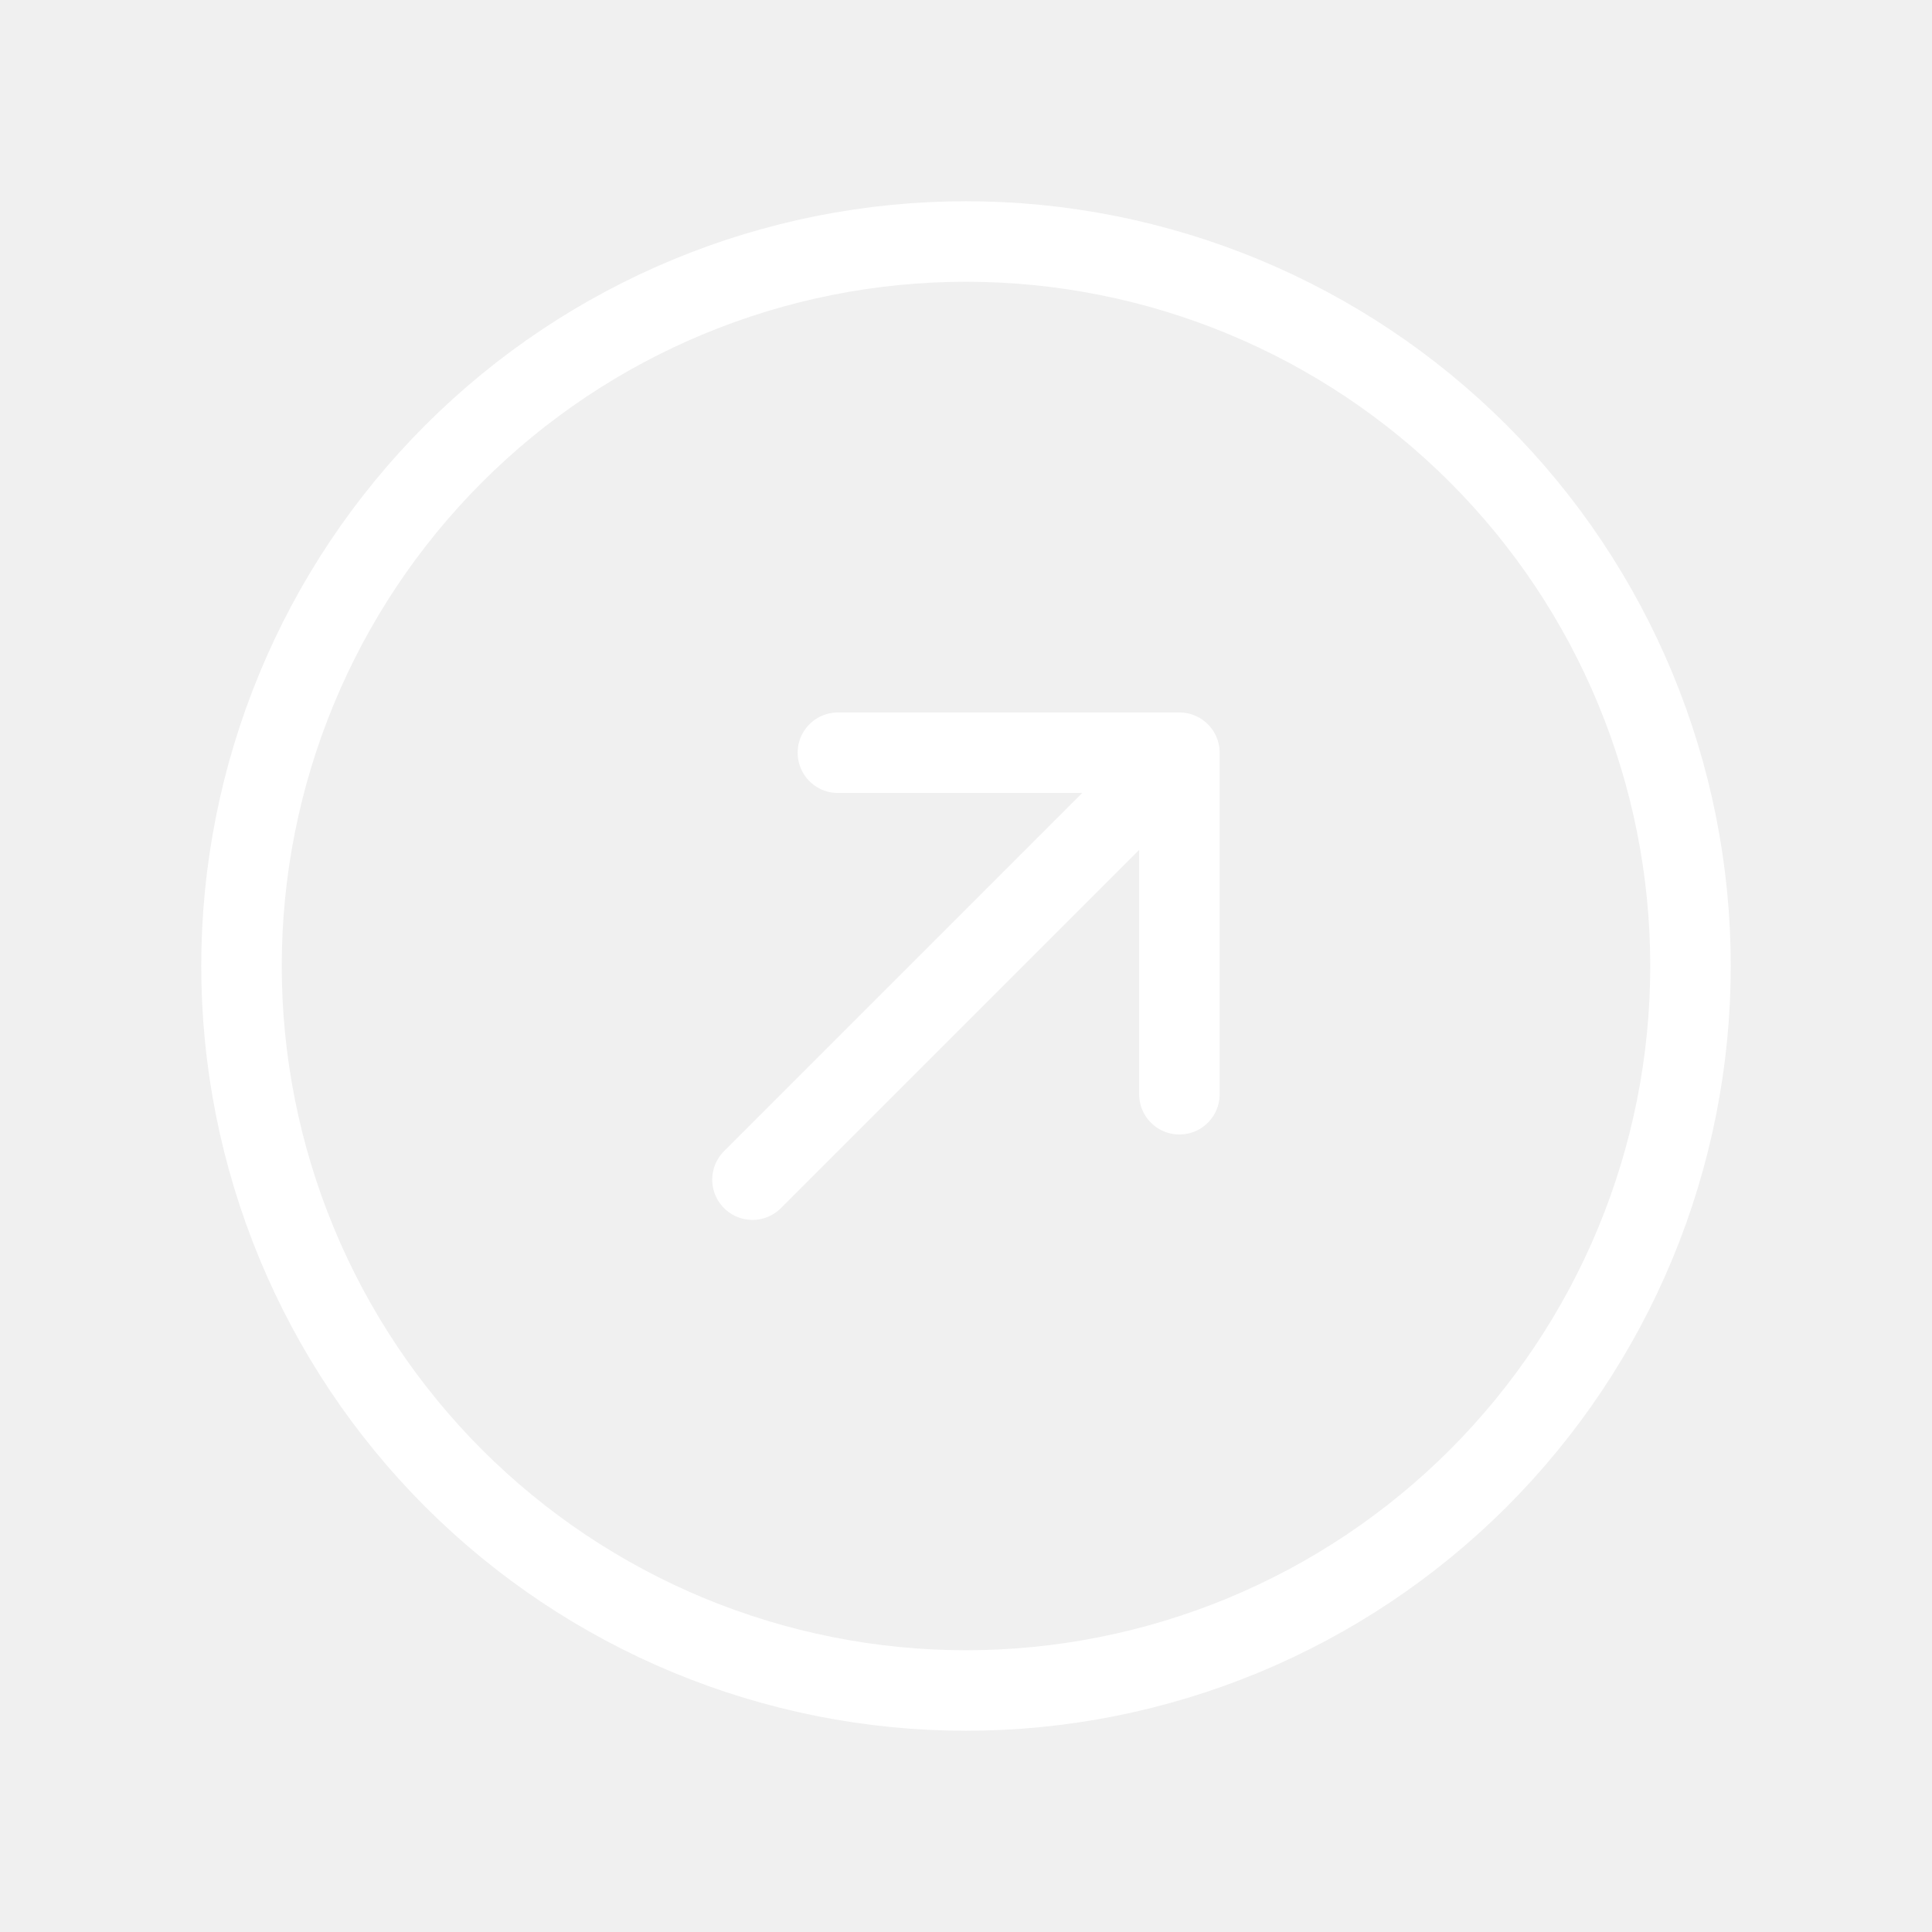
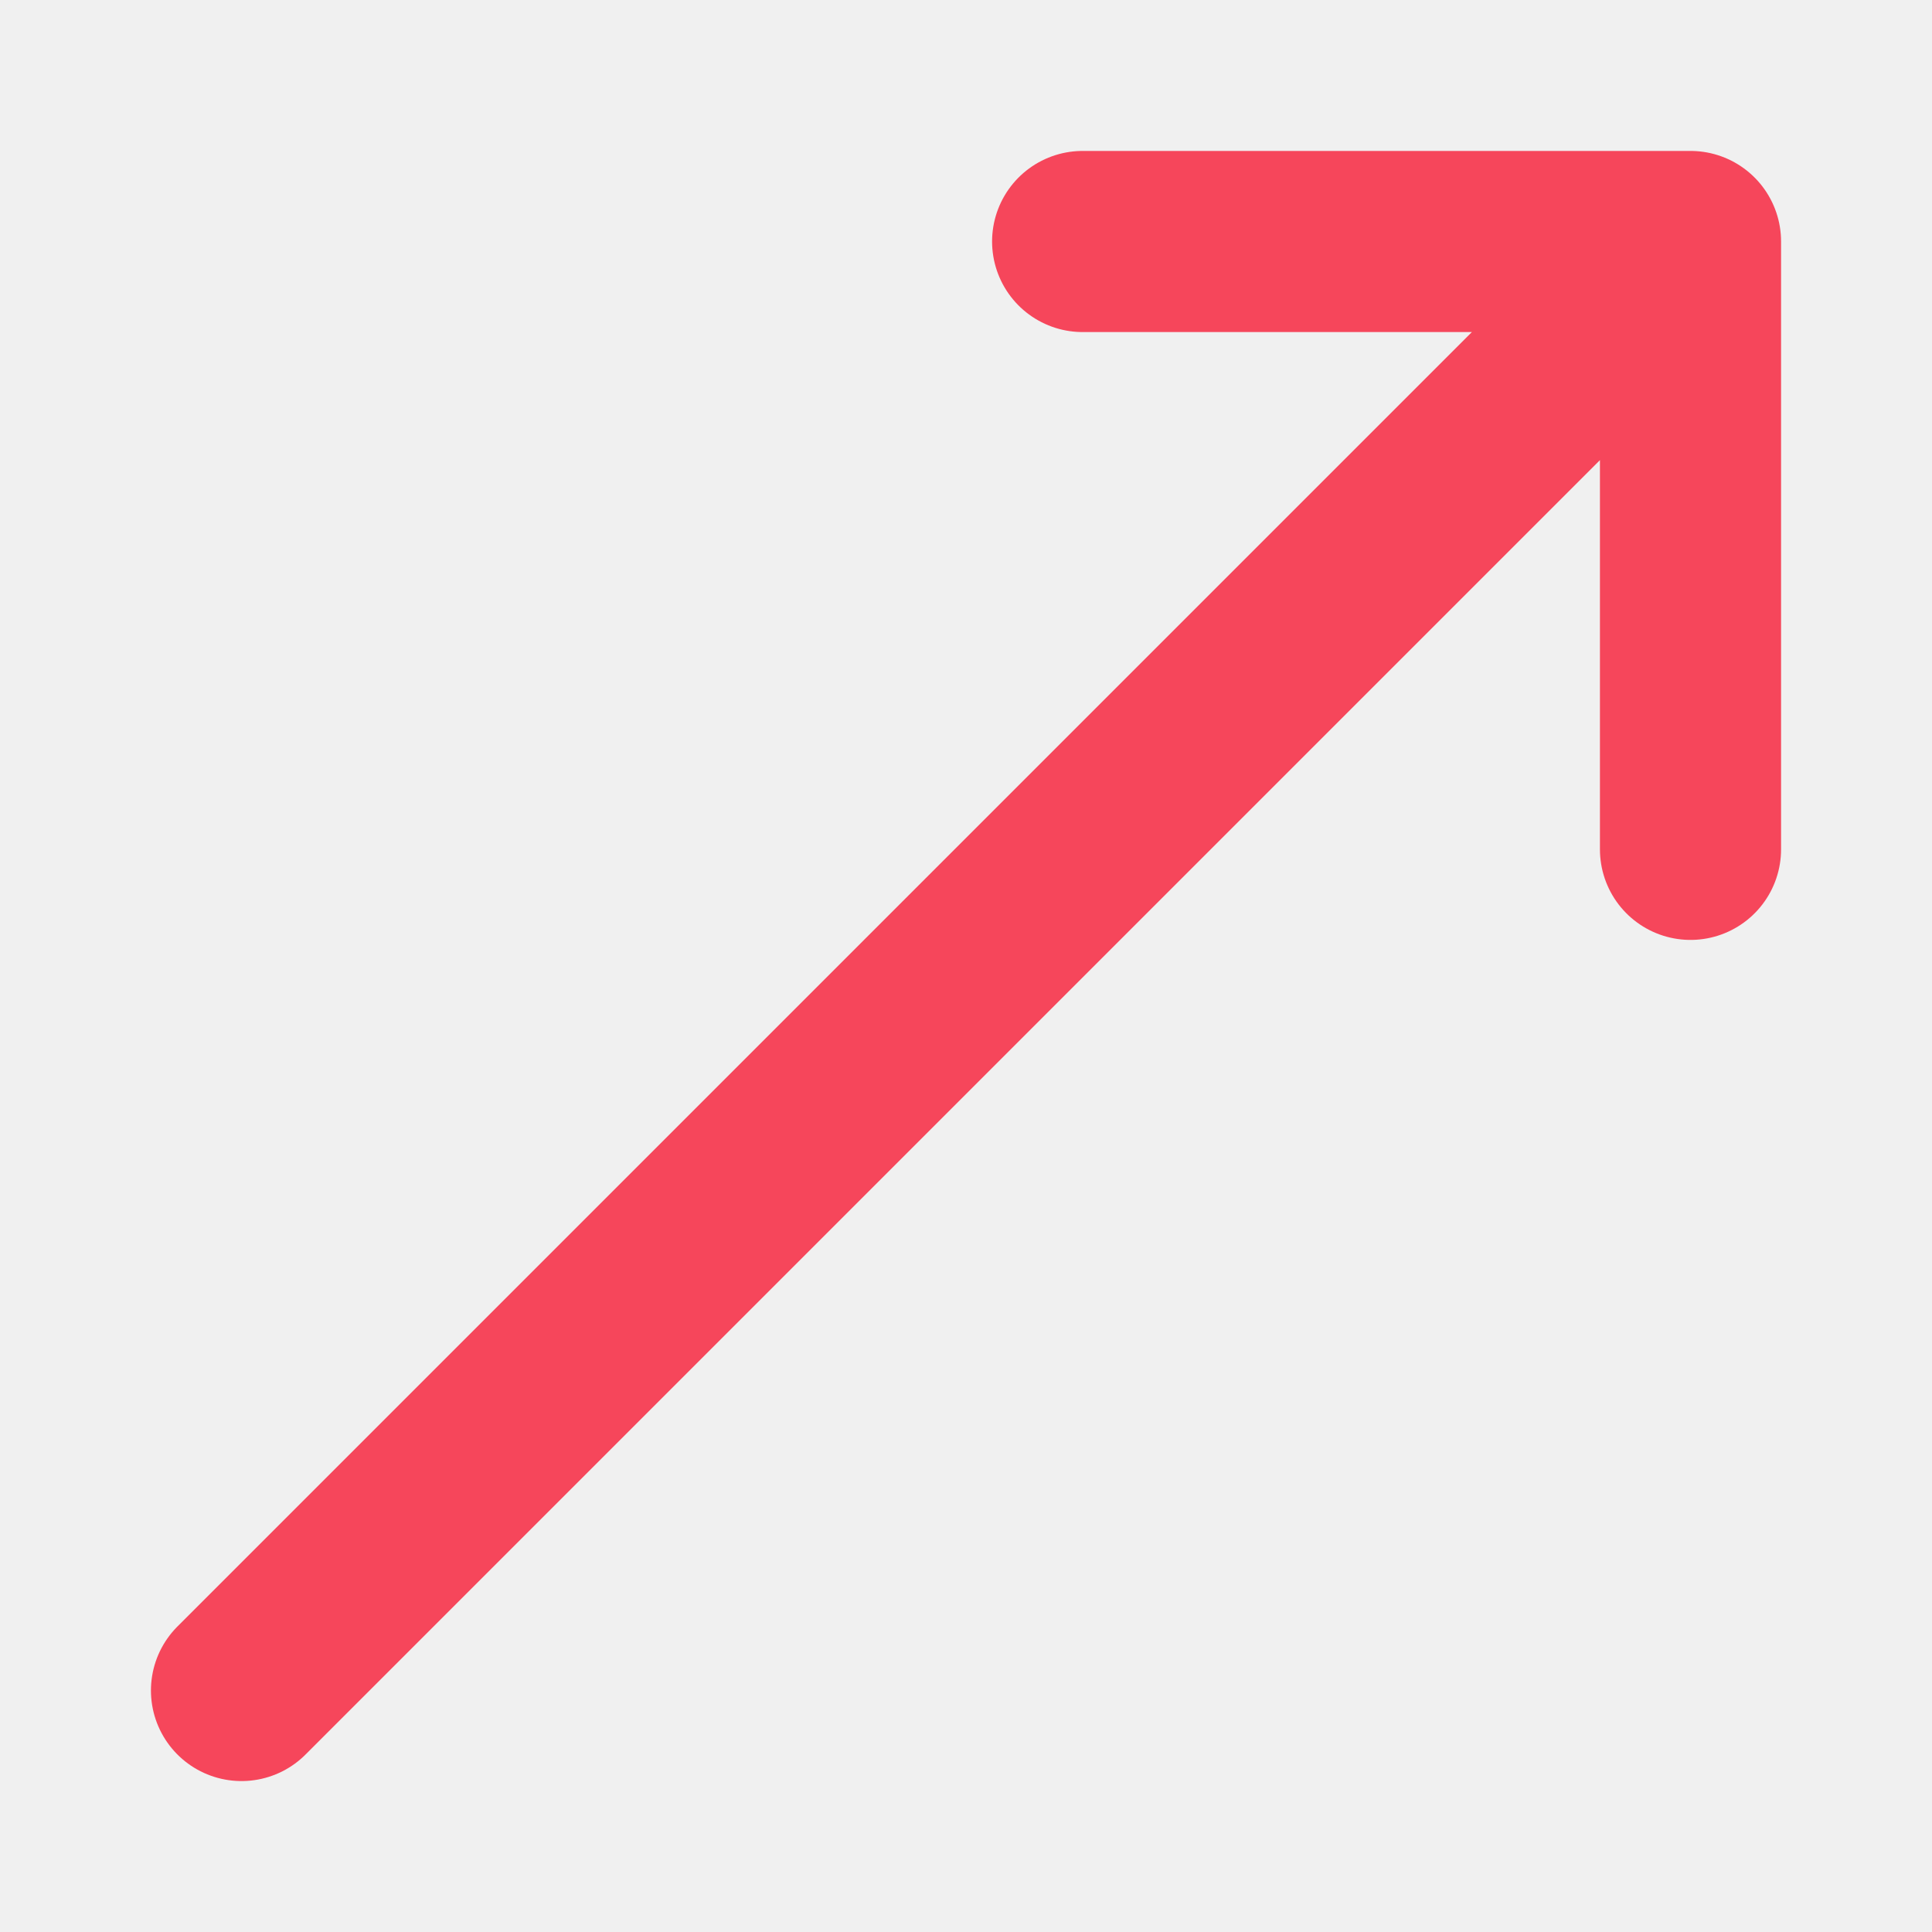
- <svg xmlns="http://www.w3.org/2000/svg" width="100%" height="100%" viewBox="0 0 48 48" fill="none">
-   <path d="M42 24C42 26.364 41.534 28.704 40.63 30.888C39.725 33.072 38.399 35.056 36.728 36.728C35.056 38.399 33.072 39.725 30.888 40.63C28.704 41.534 26.364 42 24 42C21.636 42 19.296 41.534 17.112 40.63C14.928 39.725 12.944 38.399 11.272 36.728C9.601 35.056 8.275 33.072 7.37 30.888C6.466 28.704 6 26.364 6 24C6 19.226 7.896 14.648 11.272 11.272C14.648 7.896 19.226 6 24 6C28.774 6 33.352 7.896 36.728 11.272C40.104 14.648 42 19.226 42 24Z" stroke="white" stroke-width="2" stroke-linecap="round" stroke-linejoin="round" />
-   <path d="M29.302 27.186V18.701M29.302 18.701H20.817M29.302 18.701L18.695 29.308" stroke="white" stroke-width="2" stroke-linecap="round" stroke-linejoin="round" />
+ <svg xmlns="http://www.w3.org/2000/svg" width="16" height="16" viewBox="0 0 16 16" fill="none">
+   <g clip-path="url(#clip0_59_1133)">
+     <path d="M2 14L14 2M14 2L14 7.034M14 2H8.966" stroke="#F6465B" stroke-width="1.5" stroke-linecap="round" stroke-linejoin="round" />
+   </g>
+   <defs>
+     <clipPath id="clip0_59_1133">
+       <rect width="16" height="16" fill="white" />
+     </clipPath>
+   </defs>
</svg>
